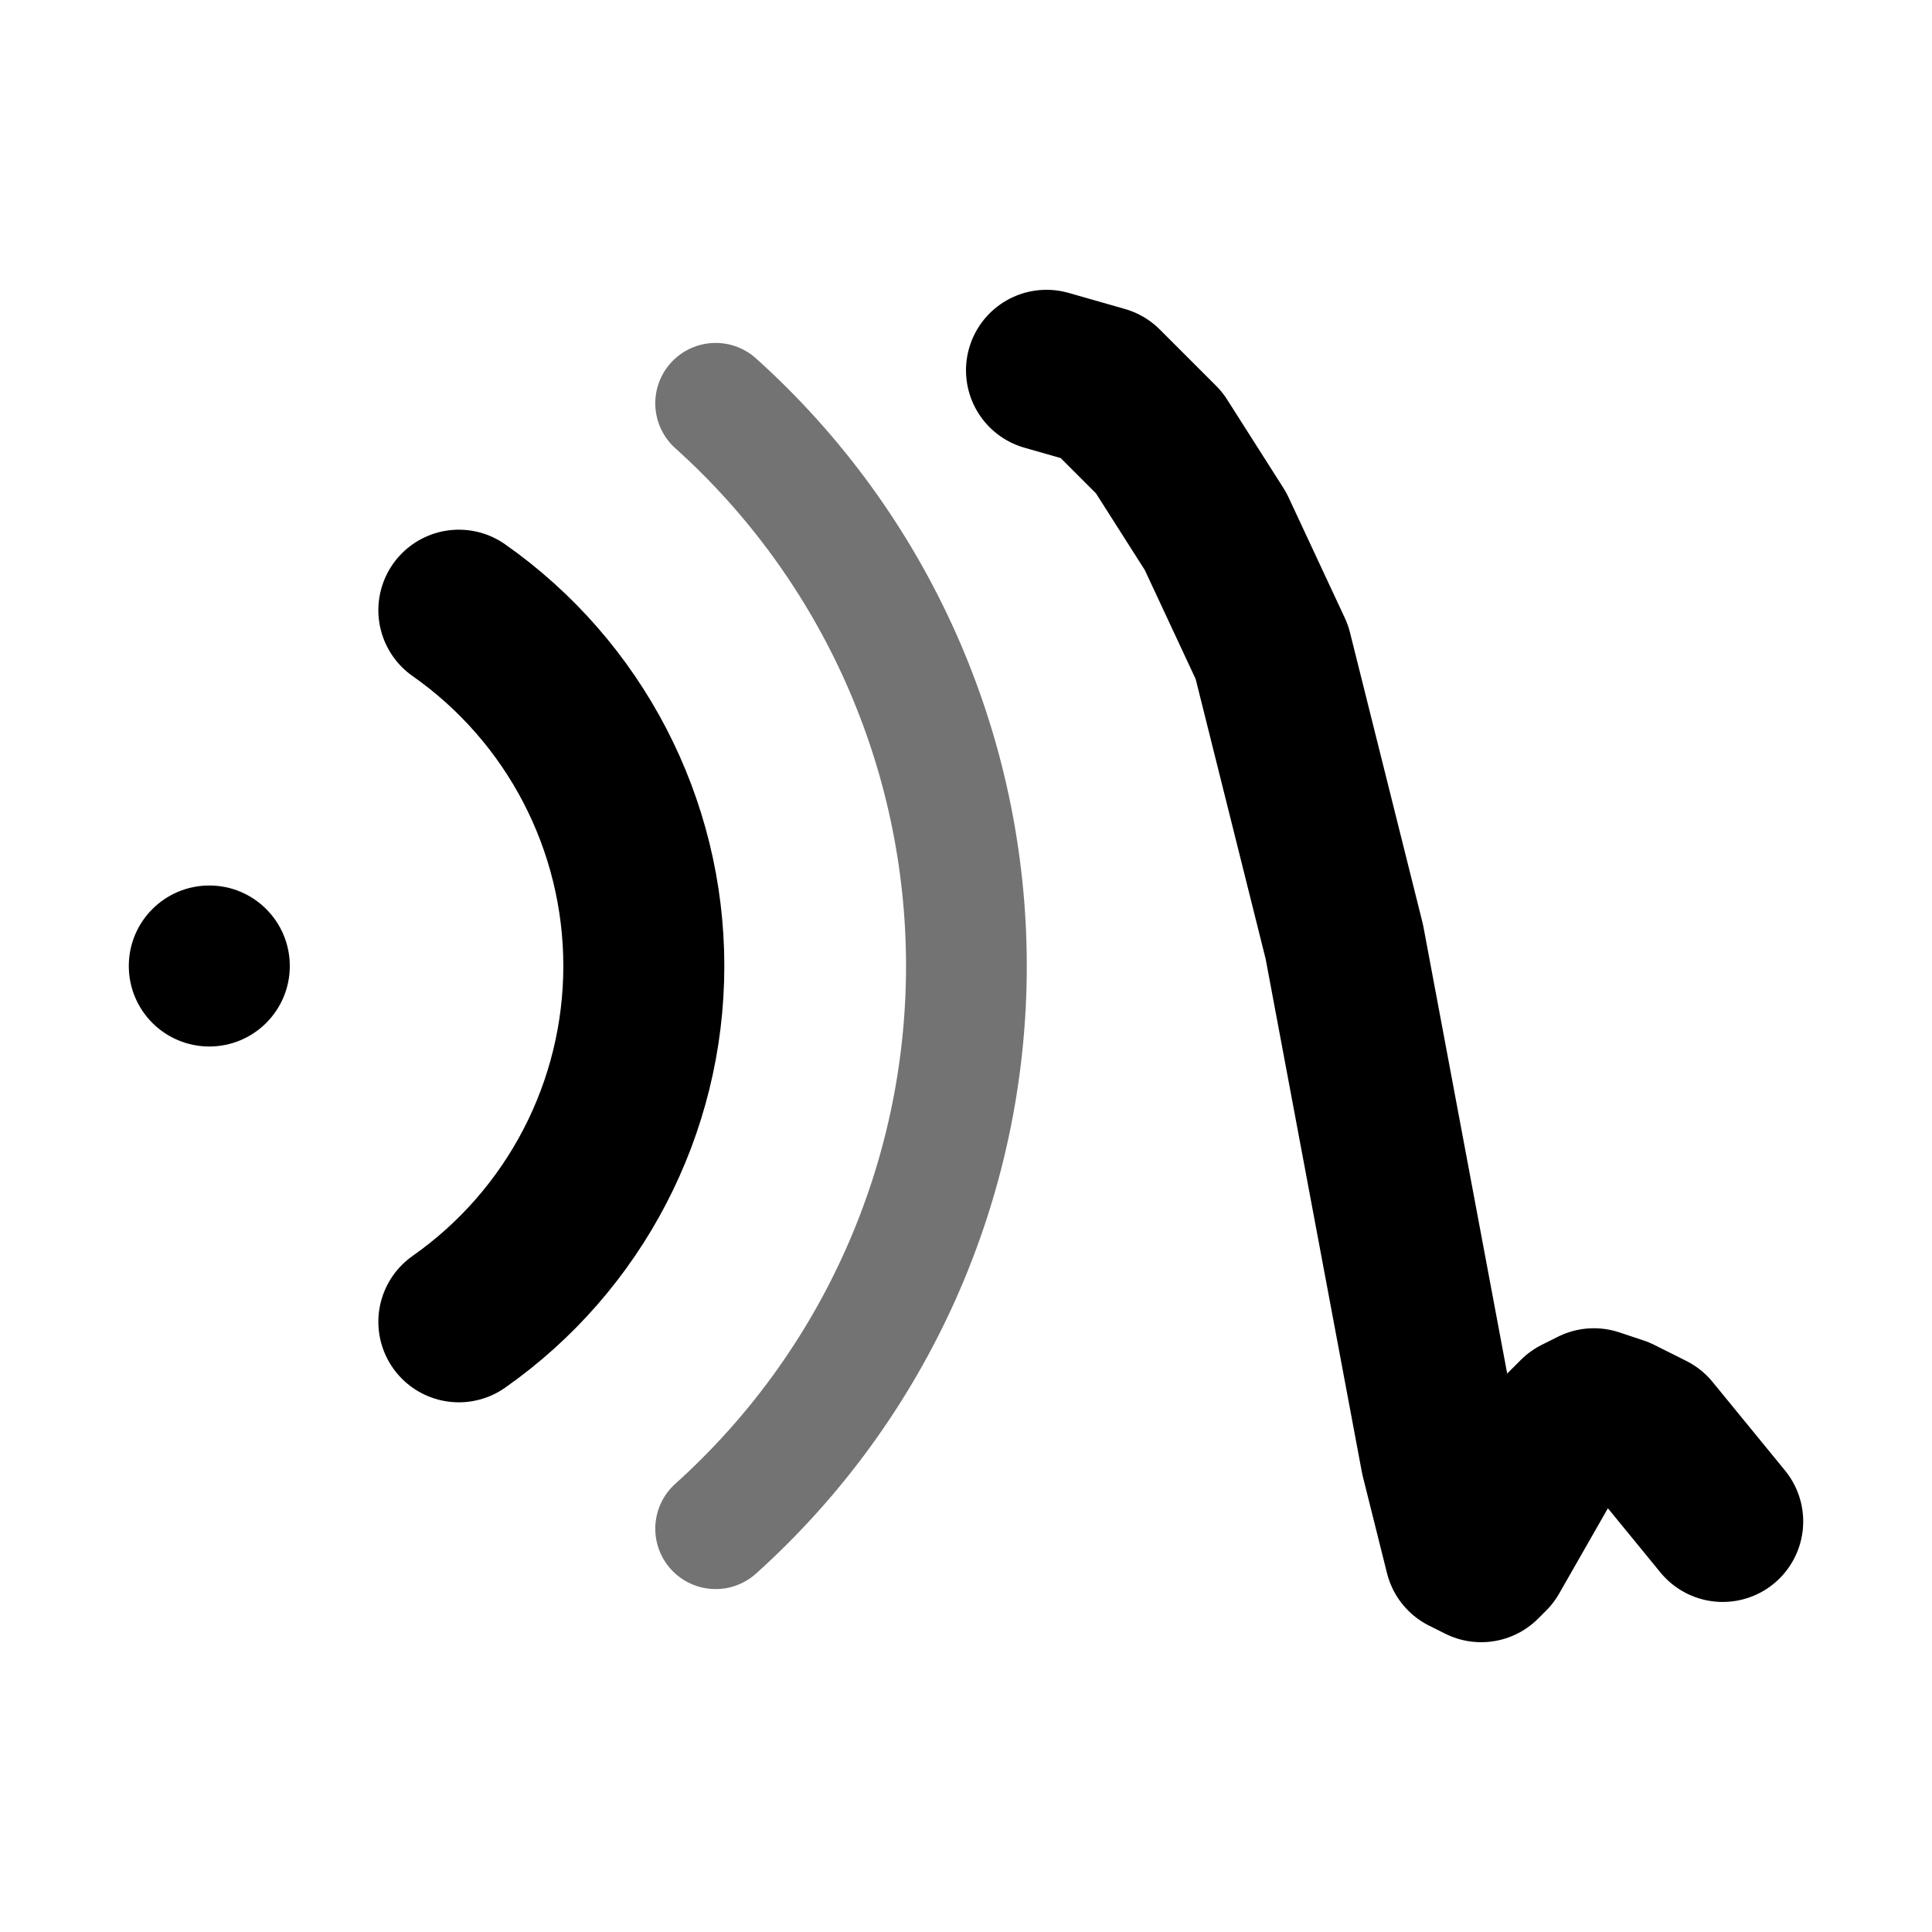
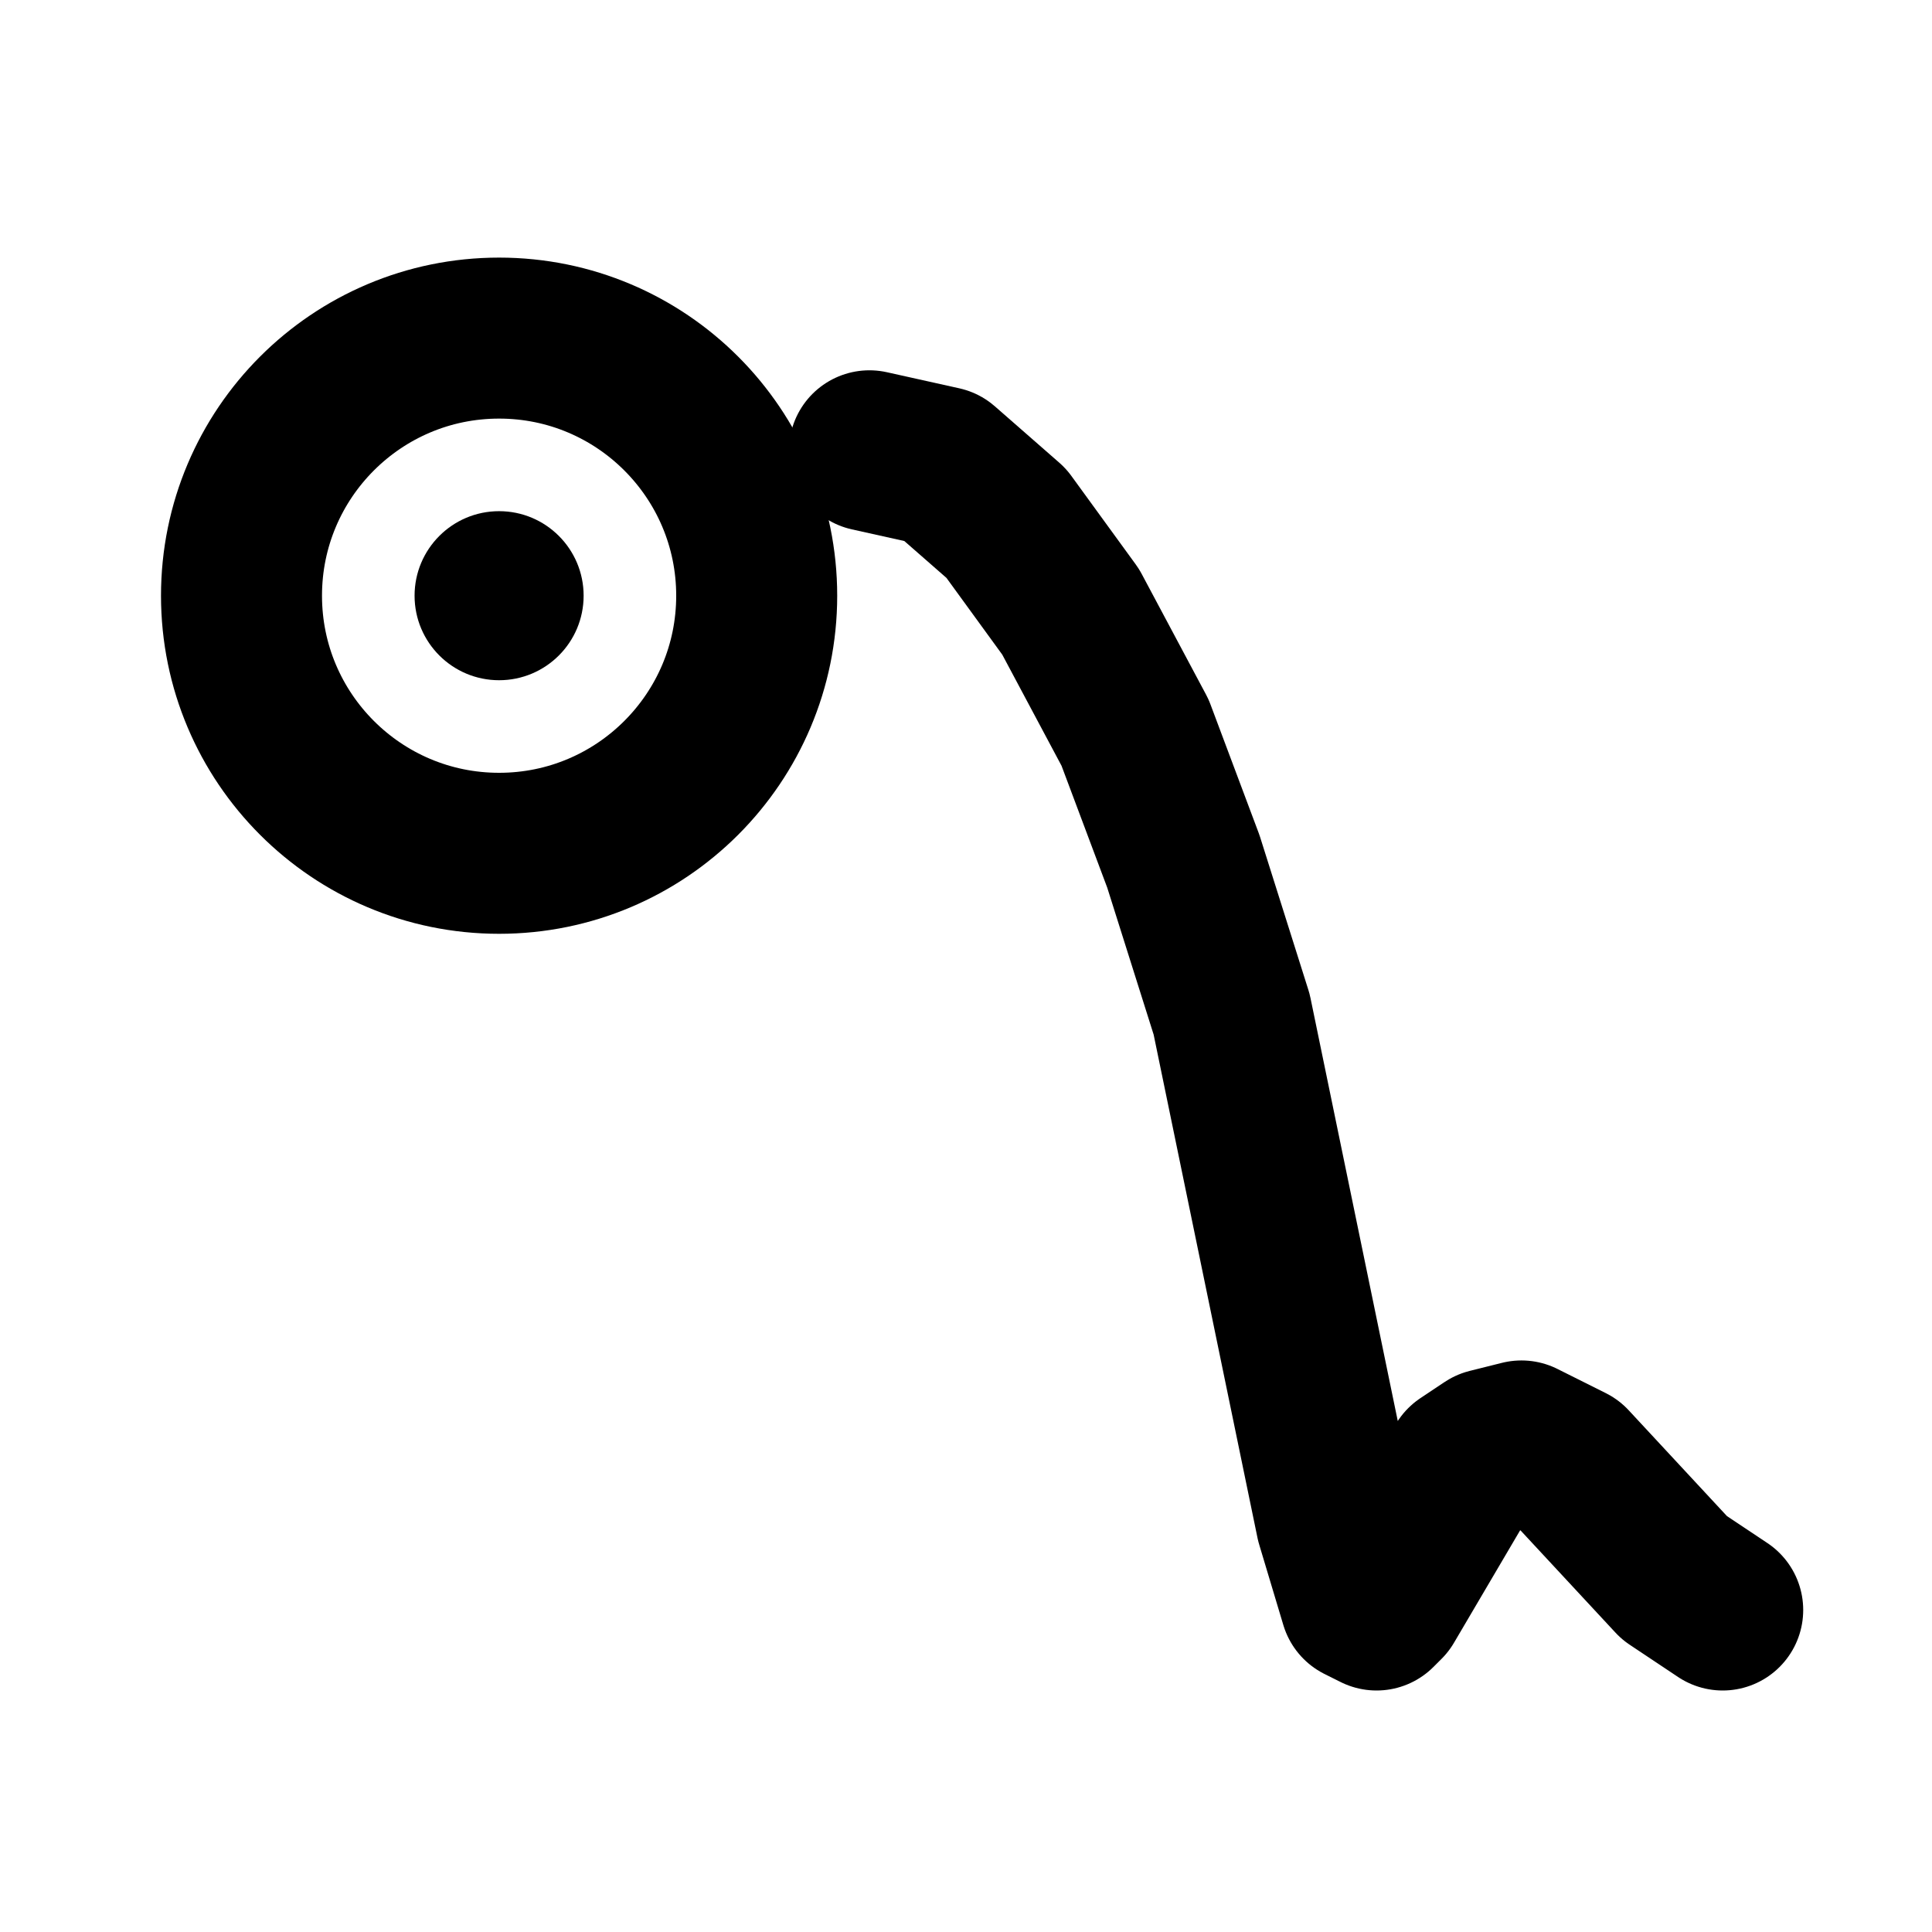
<svg xmlns="http://www.w3.org/2000/svg" viewBox="0 0 24 24" width="24" height="24" fill="none" stroke="currentColor" stroke-width="2.0" stroke-linecap="round" stroke-linejoin="round">
-   <path d="M5.70 7.58A5.4 5.4 0 0 1 5.70 16.42" stroke-width="2.0" />
-   <path d="M8.89 5.01A9.4 9.4 0 0 1 8.89 18.99" stroke-width="1.5" opacity="0.55" />
-   <circle cx="2.6" cy="12" r="1" fill="currentColor" stroke="none" />
-   <path d="M13.0 4.6L13.7 4.8L14.4 5.5L15.1 6.6L15.8 8.1L16.7 11.7L17.9 18.1L18.2 19.3L18.4 19.4L18.5 19.3L19.3 17.9L19.6 17.6L19.8 17.5L20.1 17.6L20.5 17.8L21.4 18.9" />
+   <circle cx="6.2" cy="7.4" r="3.2" />
+   <circle cx="6.2" cy="7.4" r="1.05" fill="currentColor" stroke="none" />
+   <path d="M10.8 5.6L11.7 5.8L12.5 6.5L13.3 7.6L14.1 9.1L14.7 10.7L15.3 12.6L16.6 18.9L16.9 19.9L17.1 20.0L17.2 19.9L18.2 18.2L18.5 18.0L18.9 17.9L19.5 18.2L20.8 19.6L21.4 20.0" />
</svg>
